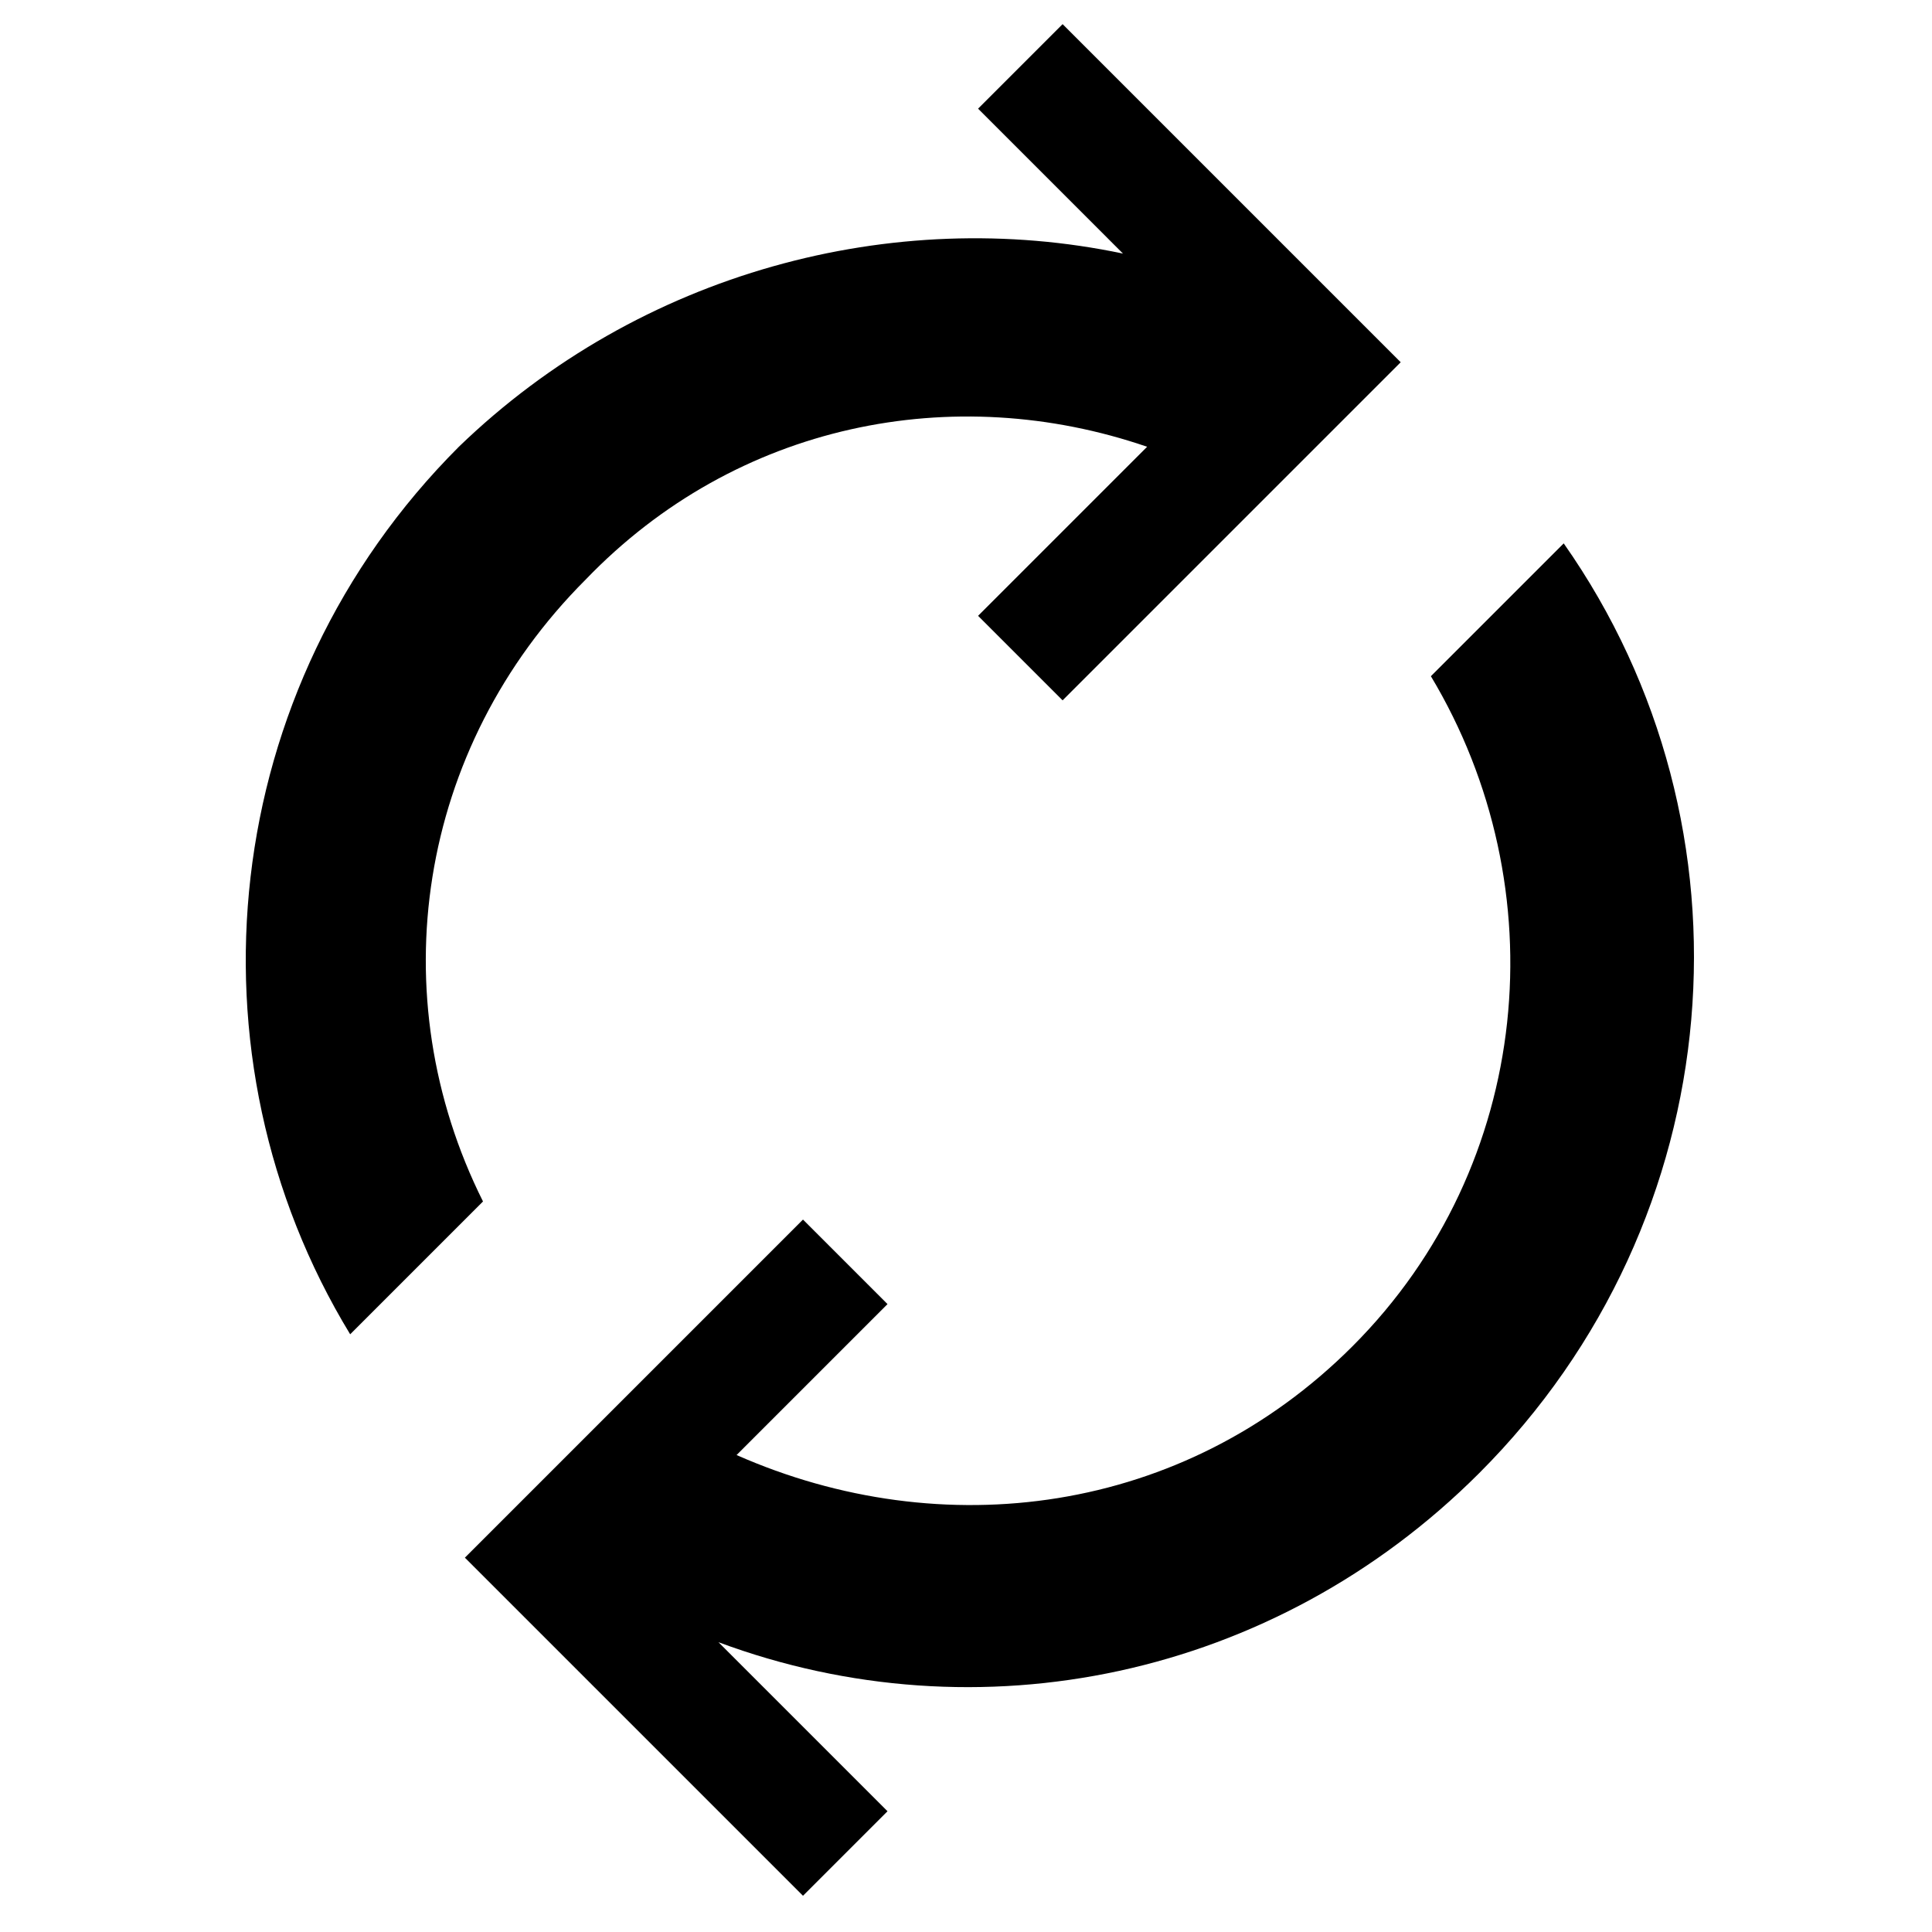
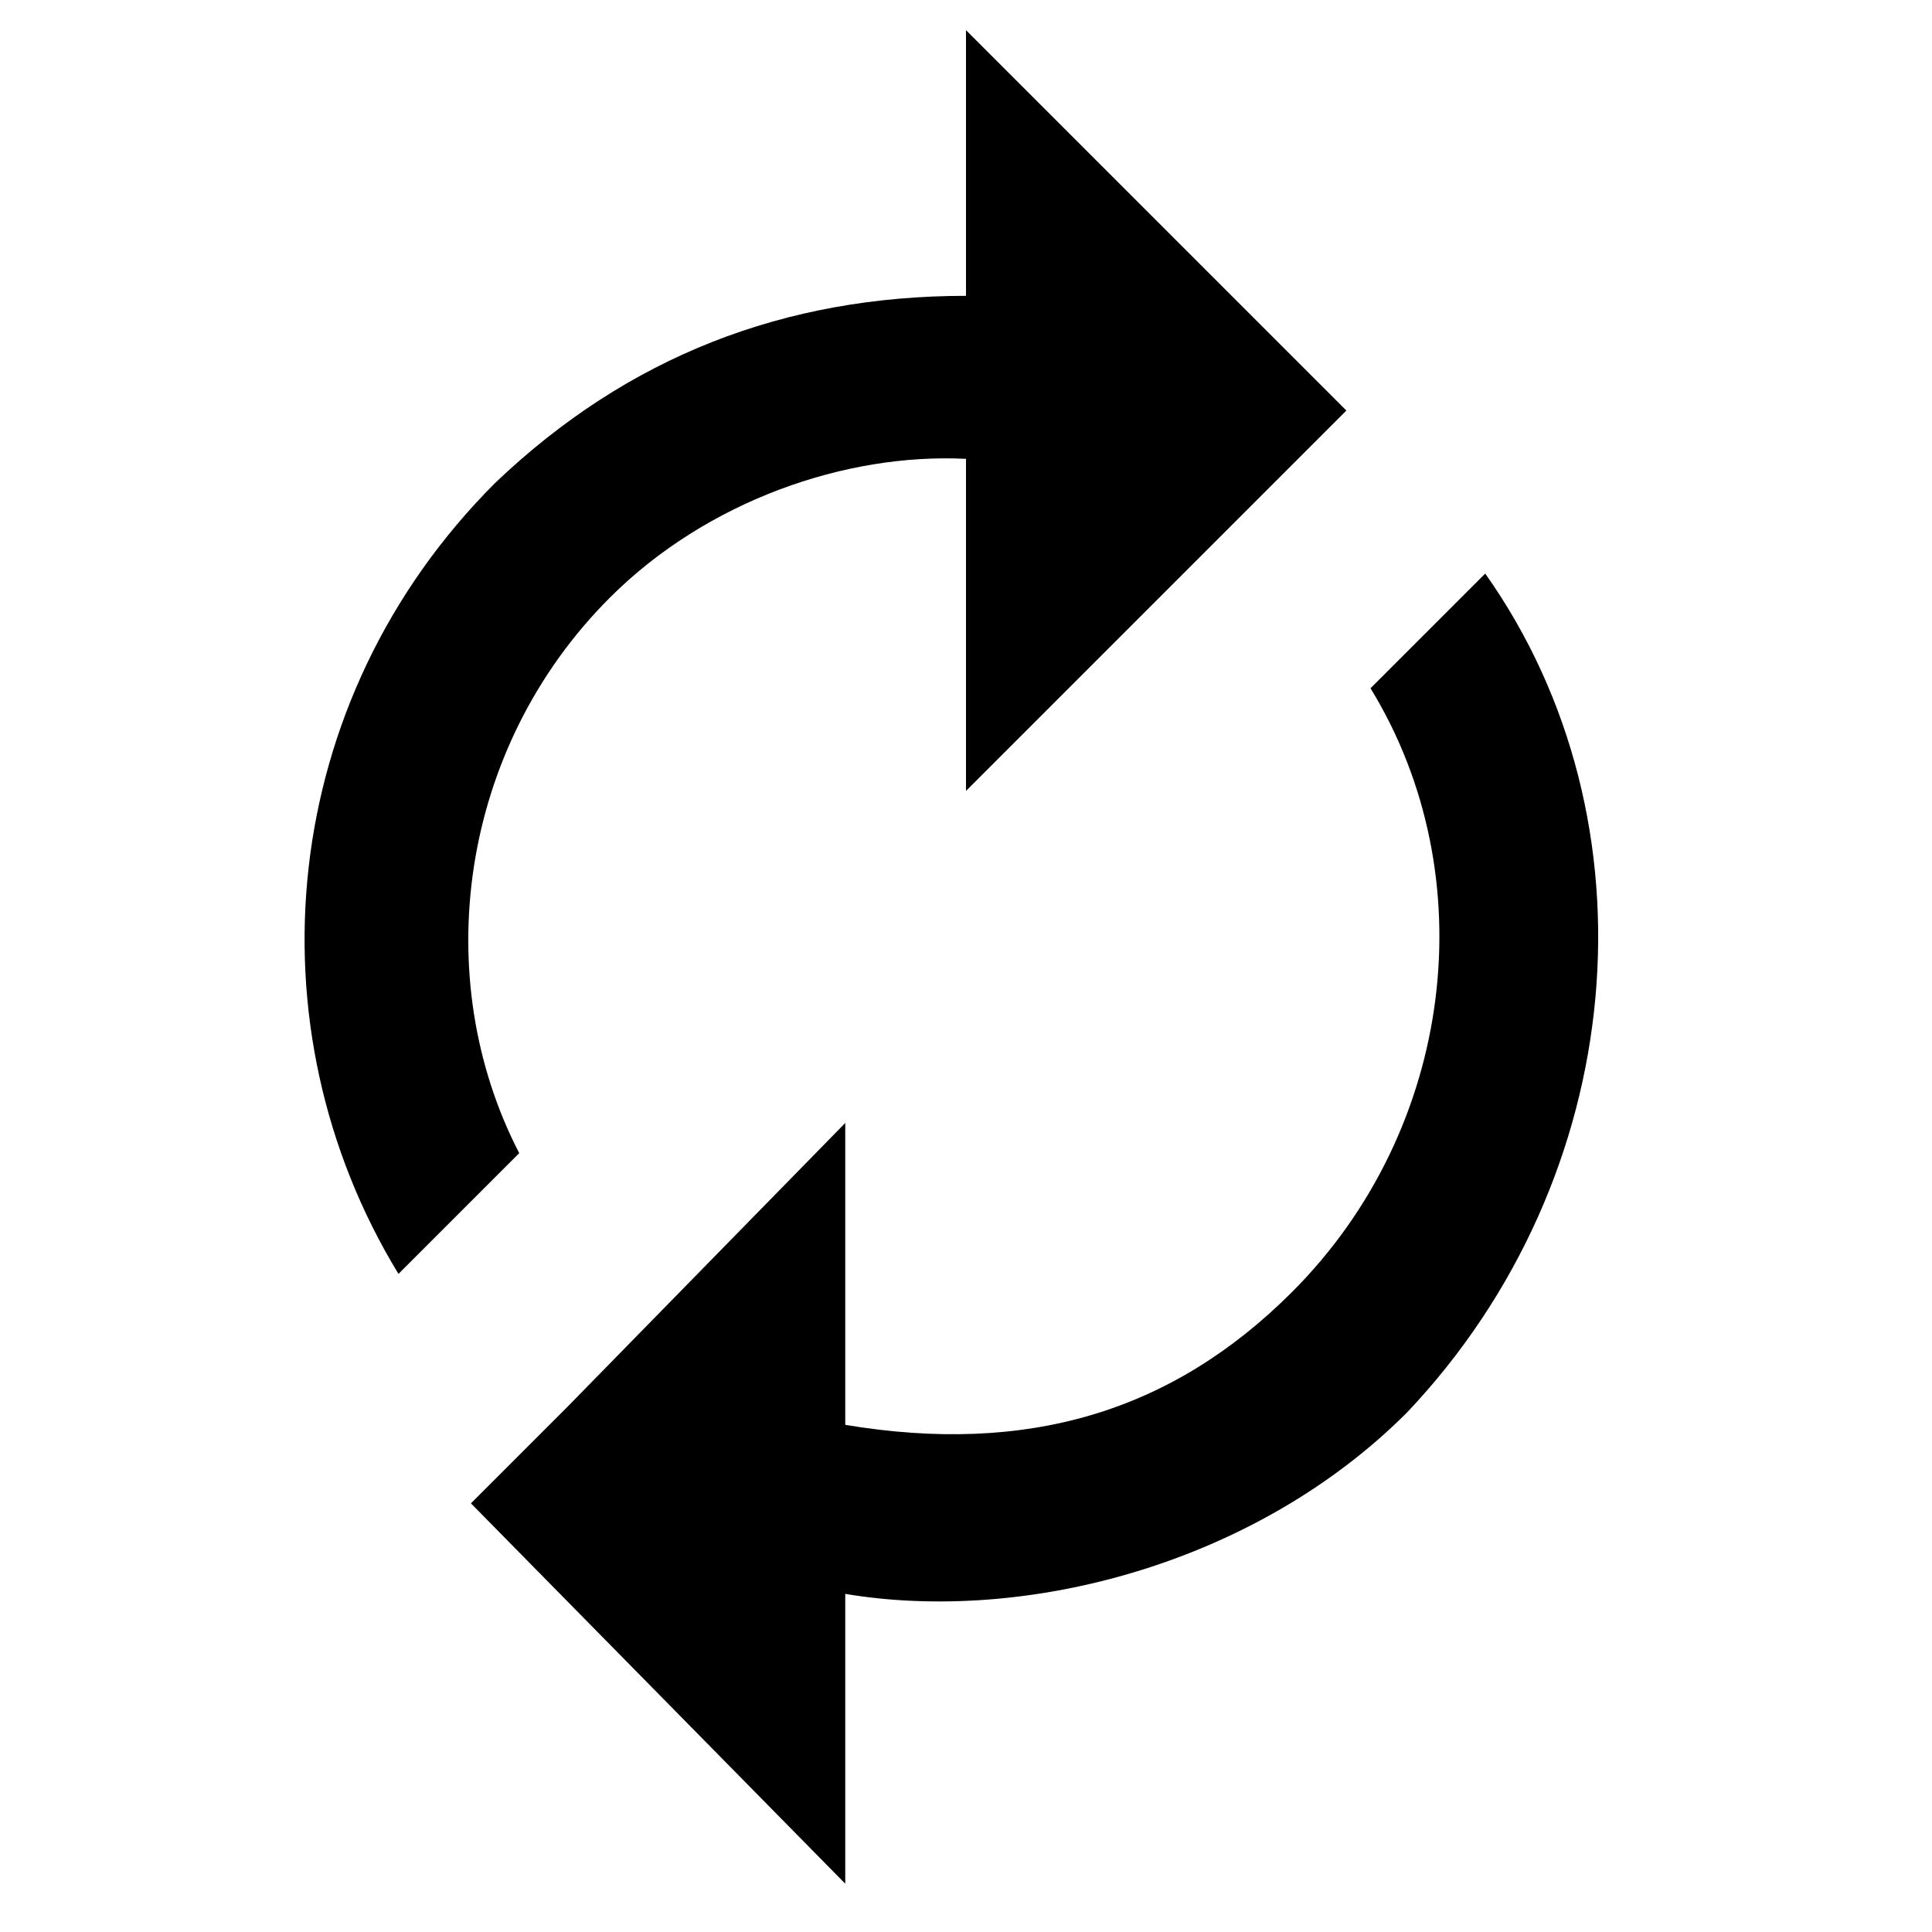
<svg xmlns="http://www.w3.org/2000/svg" version="1.1" x="0px" y="0px" width="32px" height="32px" viewBox="0 0 32 32" enable-background="new 0 0 32 32" xml:space="preserve">
-   <g id="grid">
+   <g id="grid" display="none">
</g>
  <g id="add">
    <g>
-       <path d="M25.9,9l-2.2,2.2c2.1,3.5,1.7,8.1-1.3,11.1c-2.8,2.8-6.8,3.3-10.2,1.8l2.5-2.5l-1.4-1.4l-4.2,4.2l-1.4,1.4l1.4,1.4    l4.2,4.2l1.4-1.4l-2.8-2.8c4.3,1.6,9.2,0.6,12.6-2.8C28.7,20.2,29.2,13.7,25.9,9z" />
-       <path d="M9.7,9.6C12.2,7,15.8,6.3,19,7.4l-2.8,2.8l1.4,1.4l4.2-4.2l1.4-1.4l-5.6-5.6l-1.4,1.4l2.4,2.4c-3.8-0.8-8,0.3-11,3.2    c-4,4-4.6,10.1-1.8,14.7l2.2-2.2C6.3,16.5,6.9,12.4,9.7,9.6z" />
+       <path d="M24.6,9.5l-1.9,1.9c1.9,3.1,1.4,7.3-1.3,10c-2,2-4.4,2.7-7.4,2.2v-5l-4.6,4.7l-1.6,1.6l6.2,6.3v-4.8c3,0.5,6.8-0.5,9.3-3    C27,19.5,27.5,13.6,24.6,9.5z" />
+       <path d="M10.1,9.9C11.7,8.3,14,7.5,16,7.6v5.5l4.7-4.7l1.6-1.6L16,0.5v4.4c-3,0-5.6,1-7.8,3.1c-3.6,3.6-4.1,9-1.6,13.1l2-2    C7.1,16.2,7.6,12.4,10.1,9.9z" />
    </g>
  </g>
</svg>
